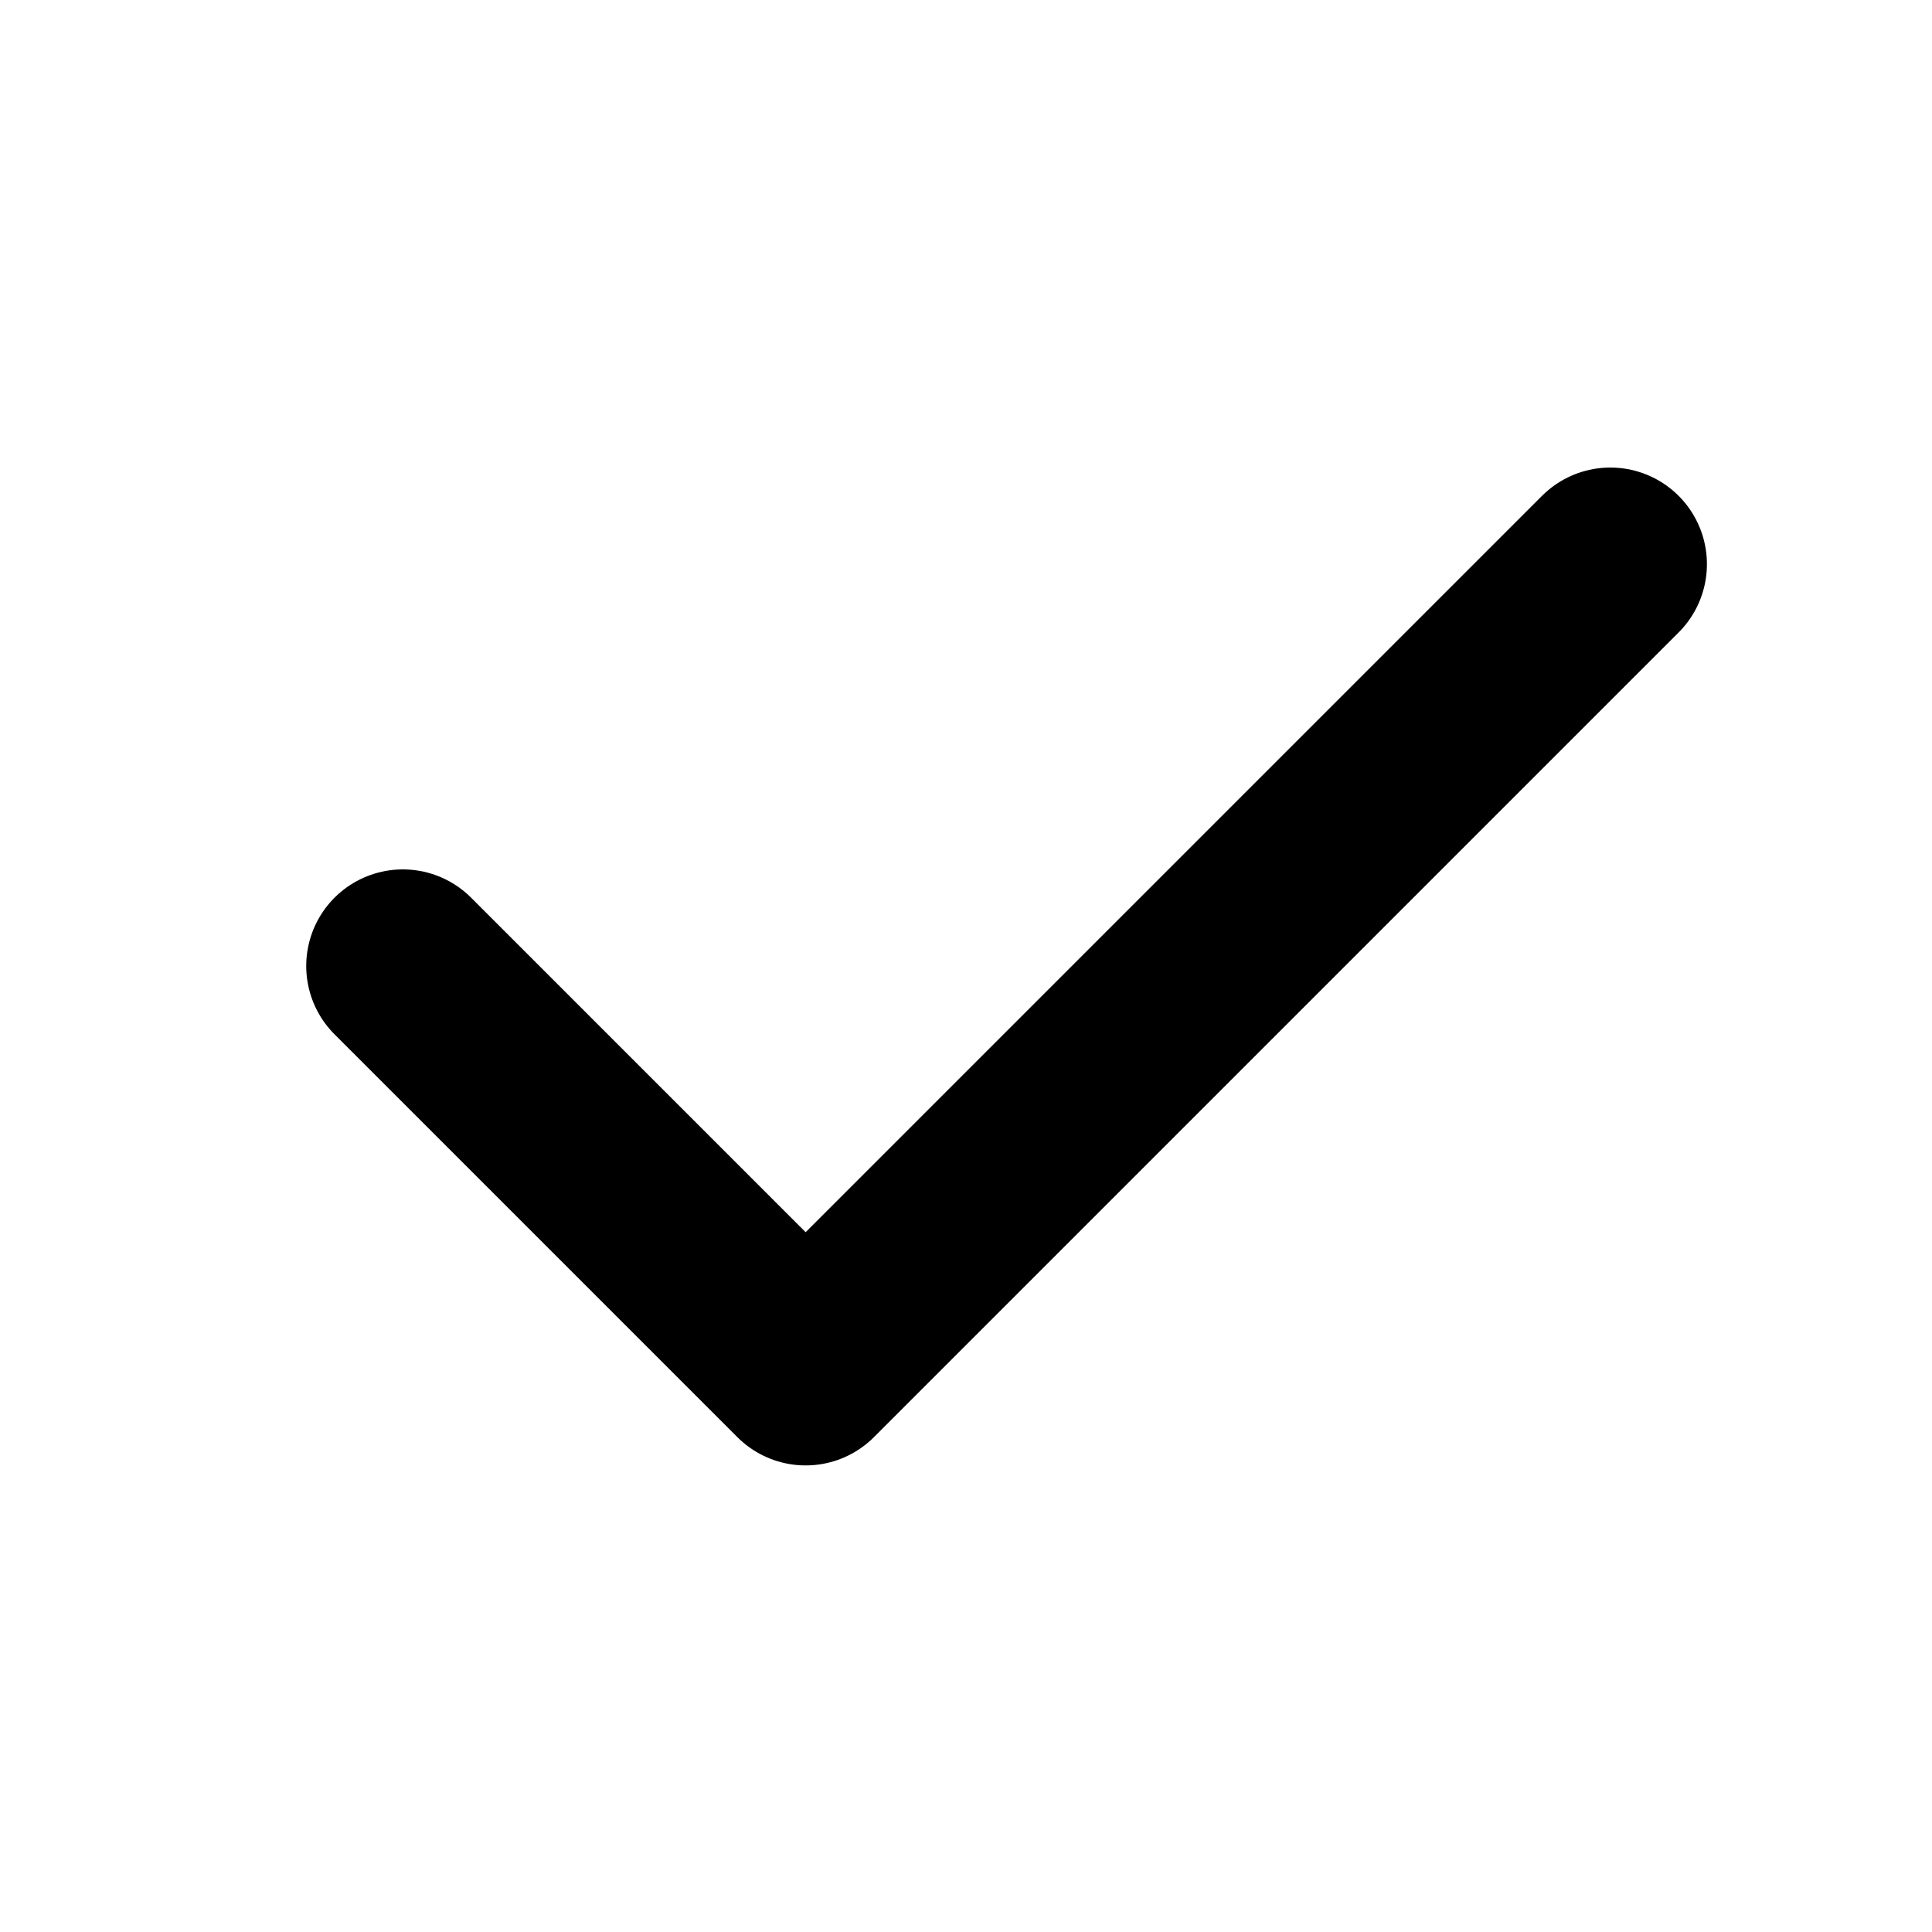
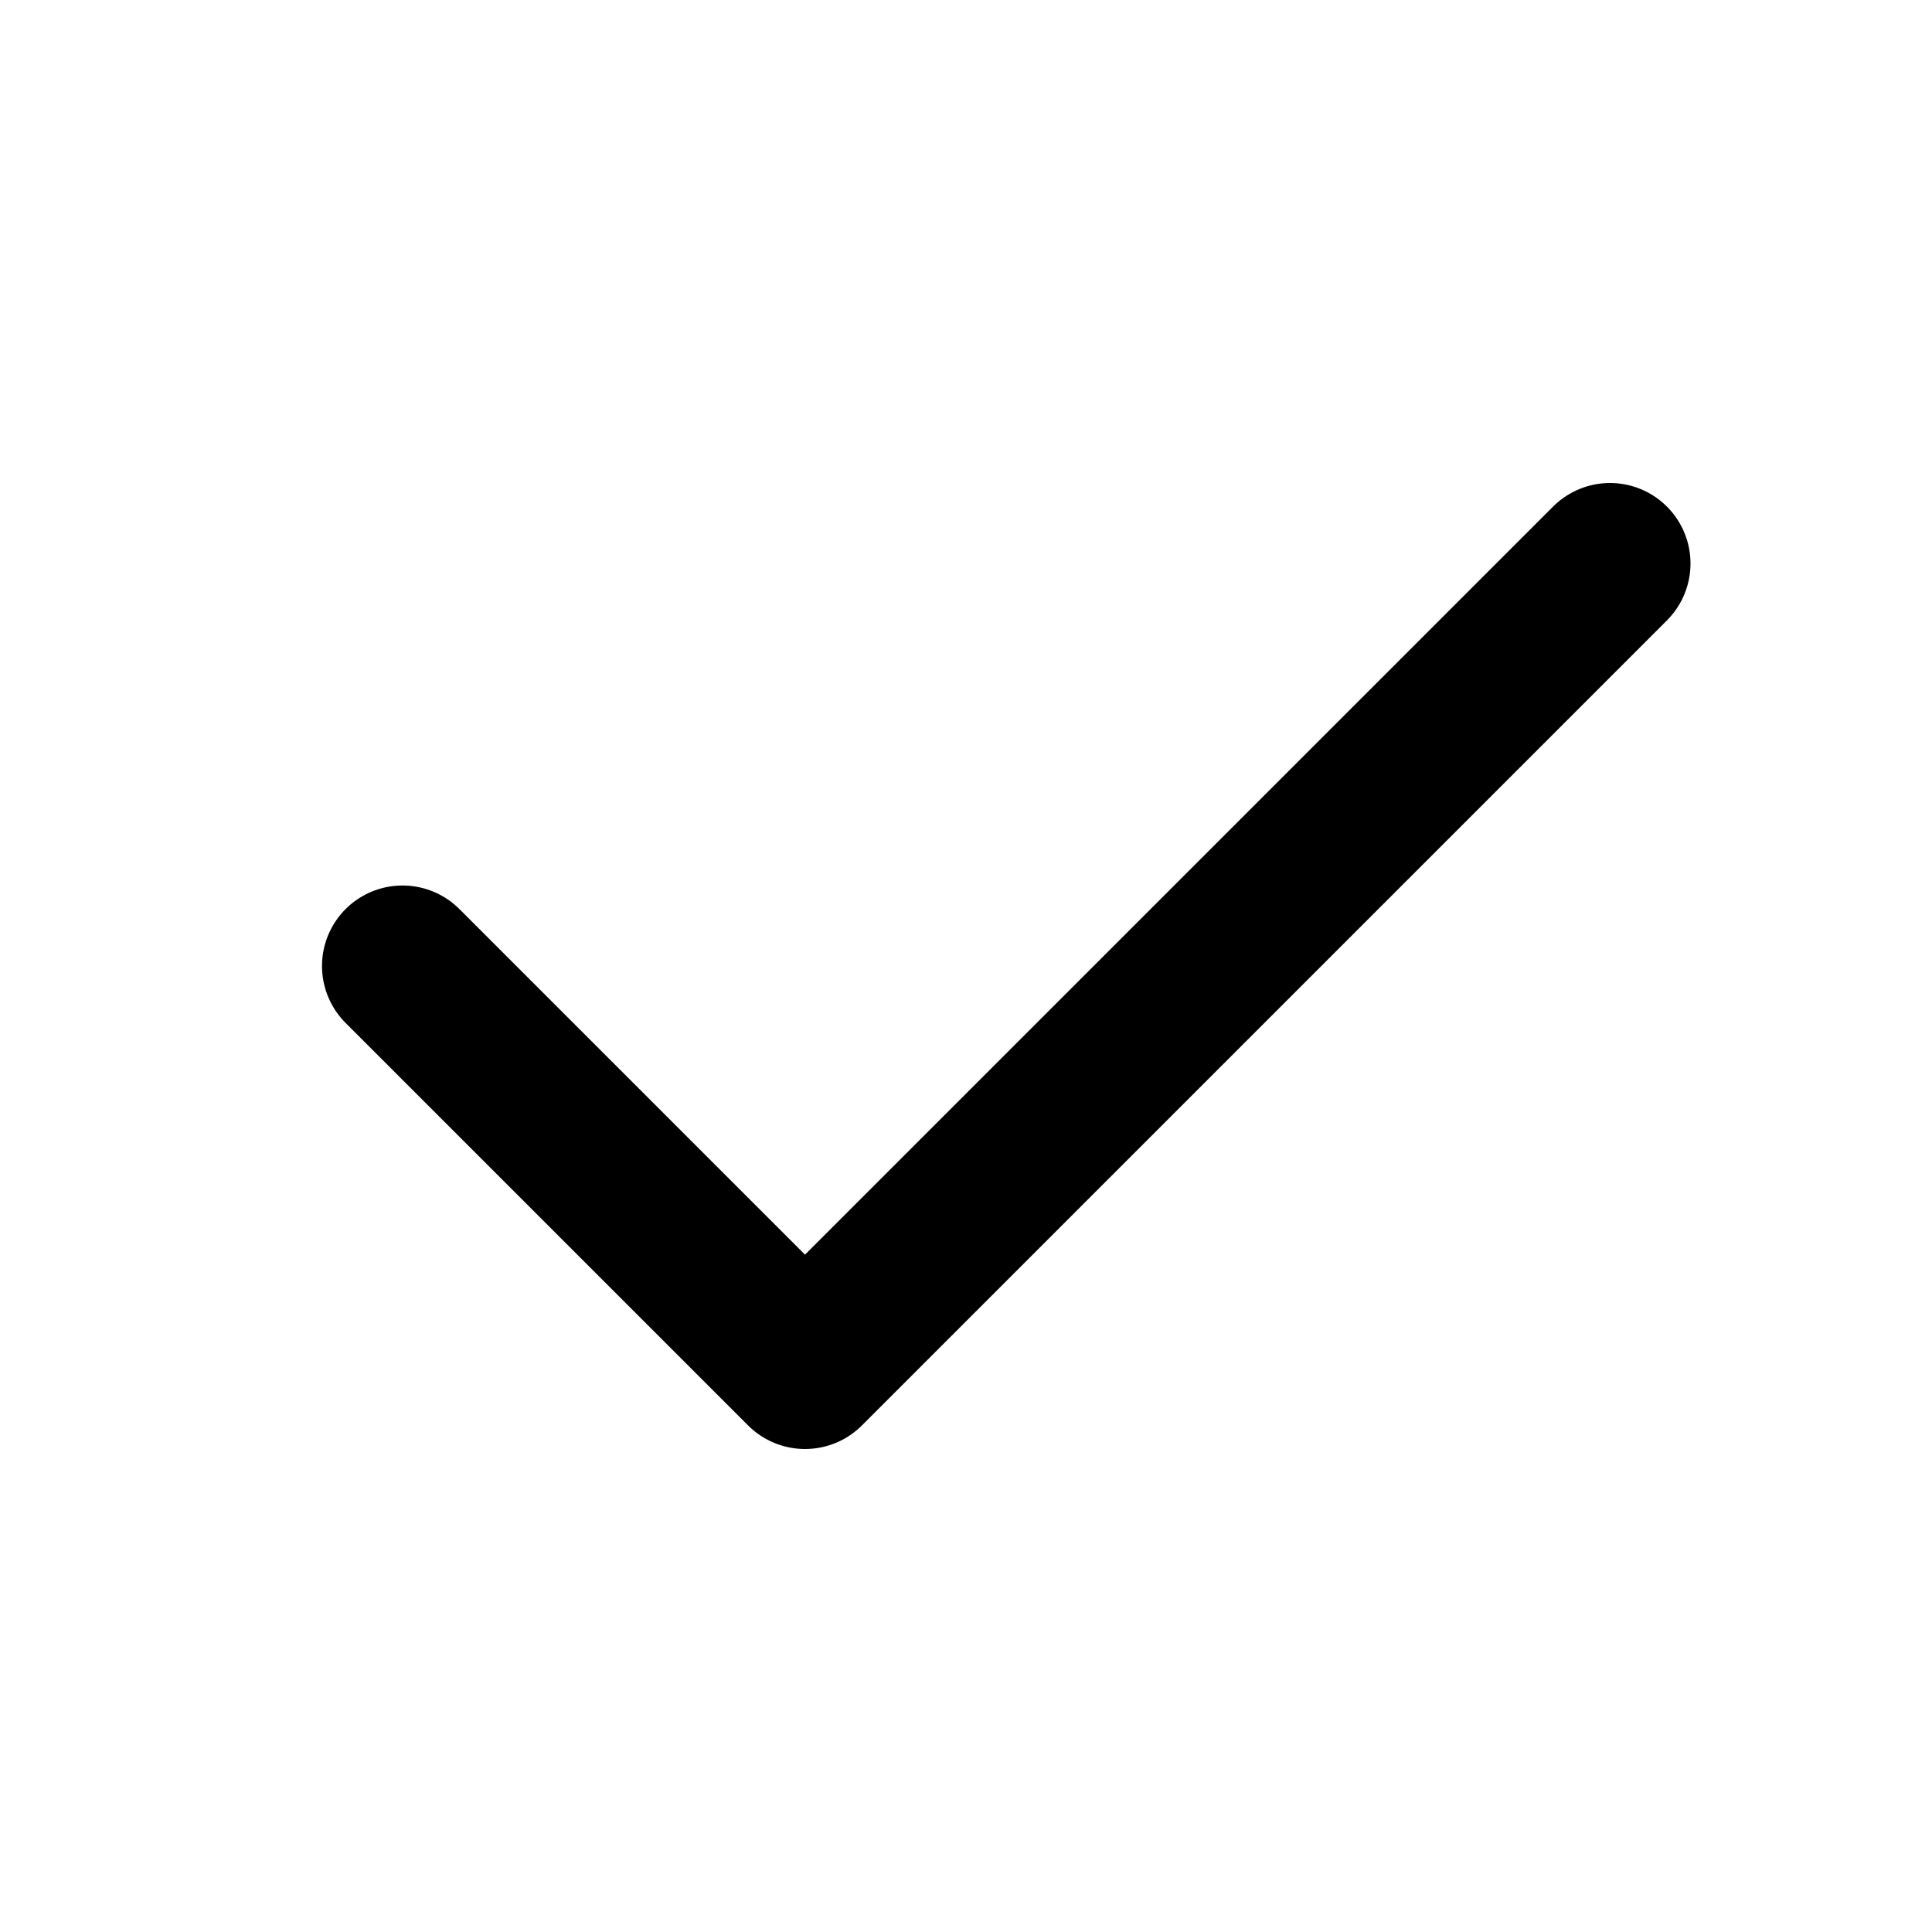
- <svg viewBox="0 0 20 20" stroke-width="2" stroke="currentColor" fill="none" stroke-linecap="round" stroke-linejoin="round">
-   <path stroke="none" d="M0 0h20v20H0z" />
-   <path d="M4.17 10l4.17 4.17l8.33 -8.33" />
+ <svg xmlns="http://www.w3.org/2000/svg" width="24" height="24" viewBox="0 0 24 24" fill="none" stroke="currentColor" stroke-width="2" stroke-linecap="round" stroke-linejoin="round" class="icon icon-tabler icons-tabler-outline icon-tabler-check">
+   <path stroke="none" d="M0 0h24v24H0z" fill="none" />
+   <path d="M5 12l5 5l10 -10" />
</svg>
